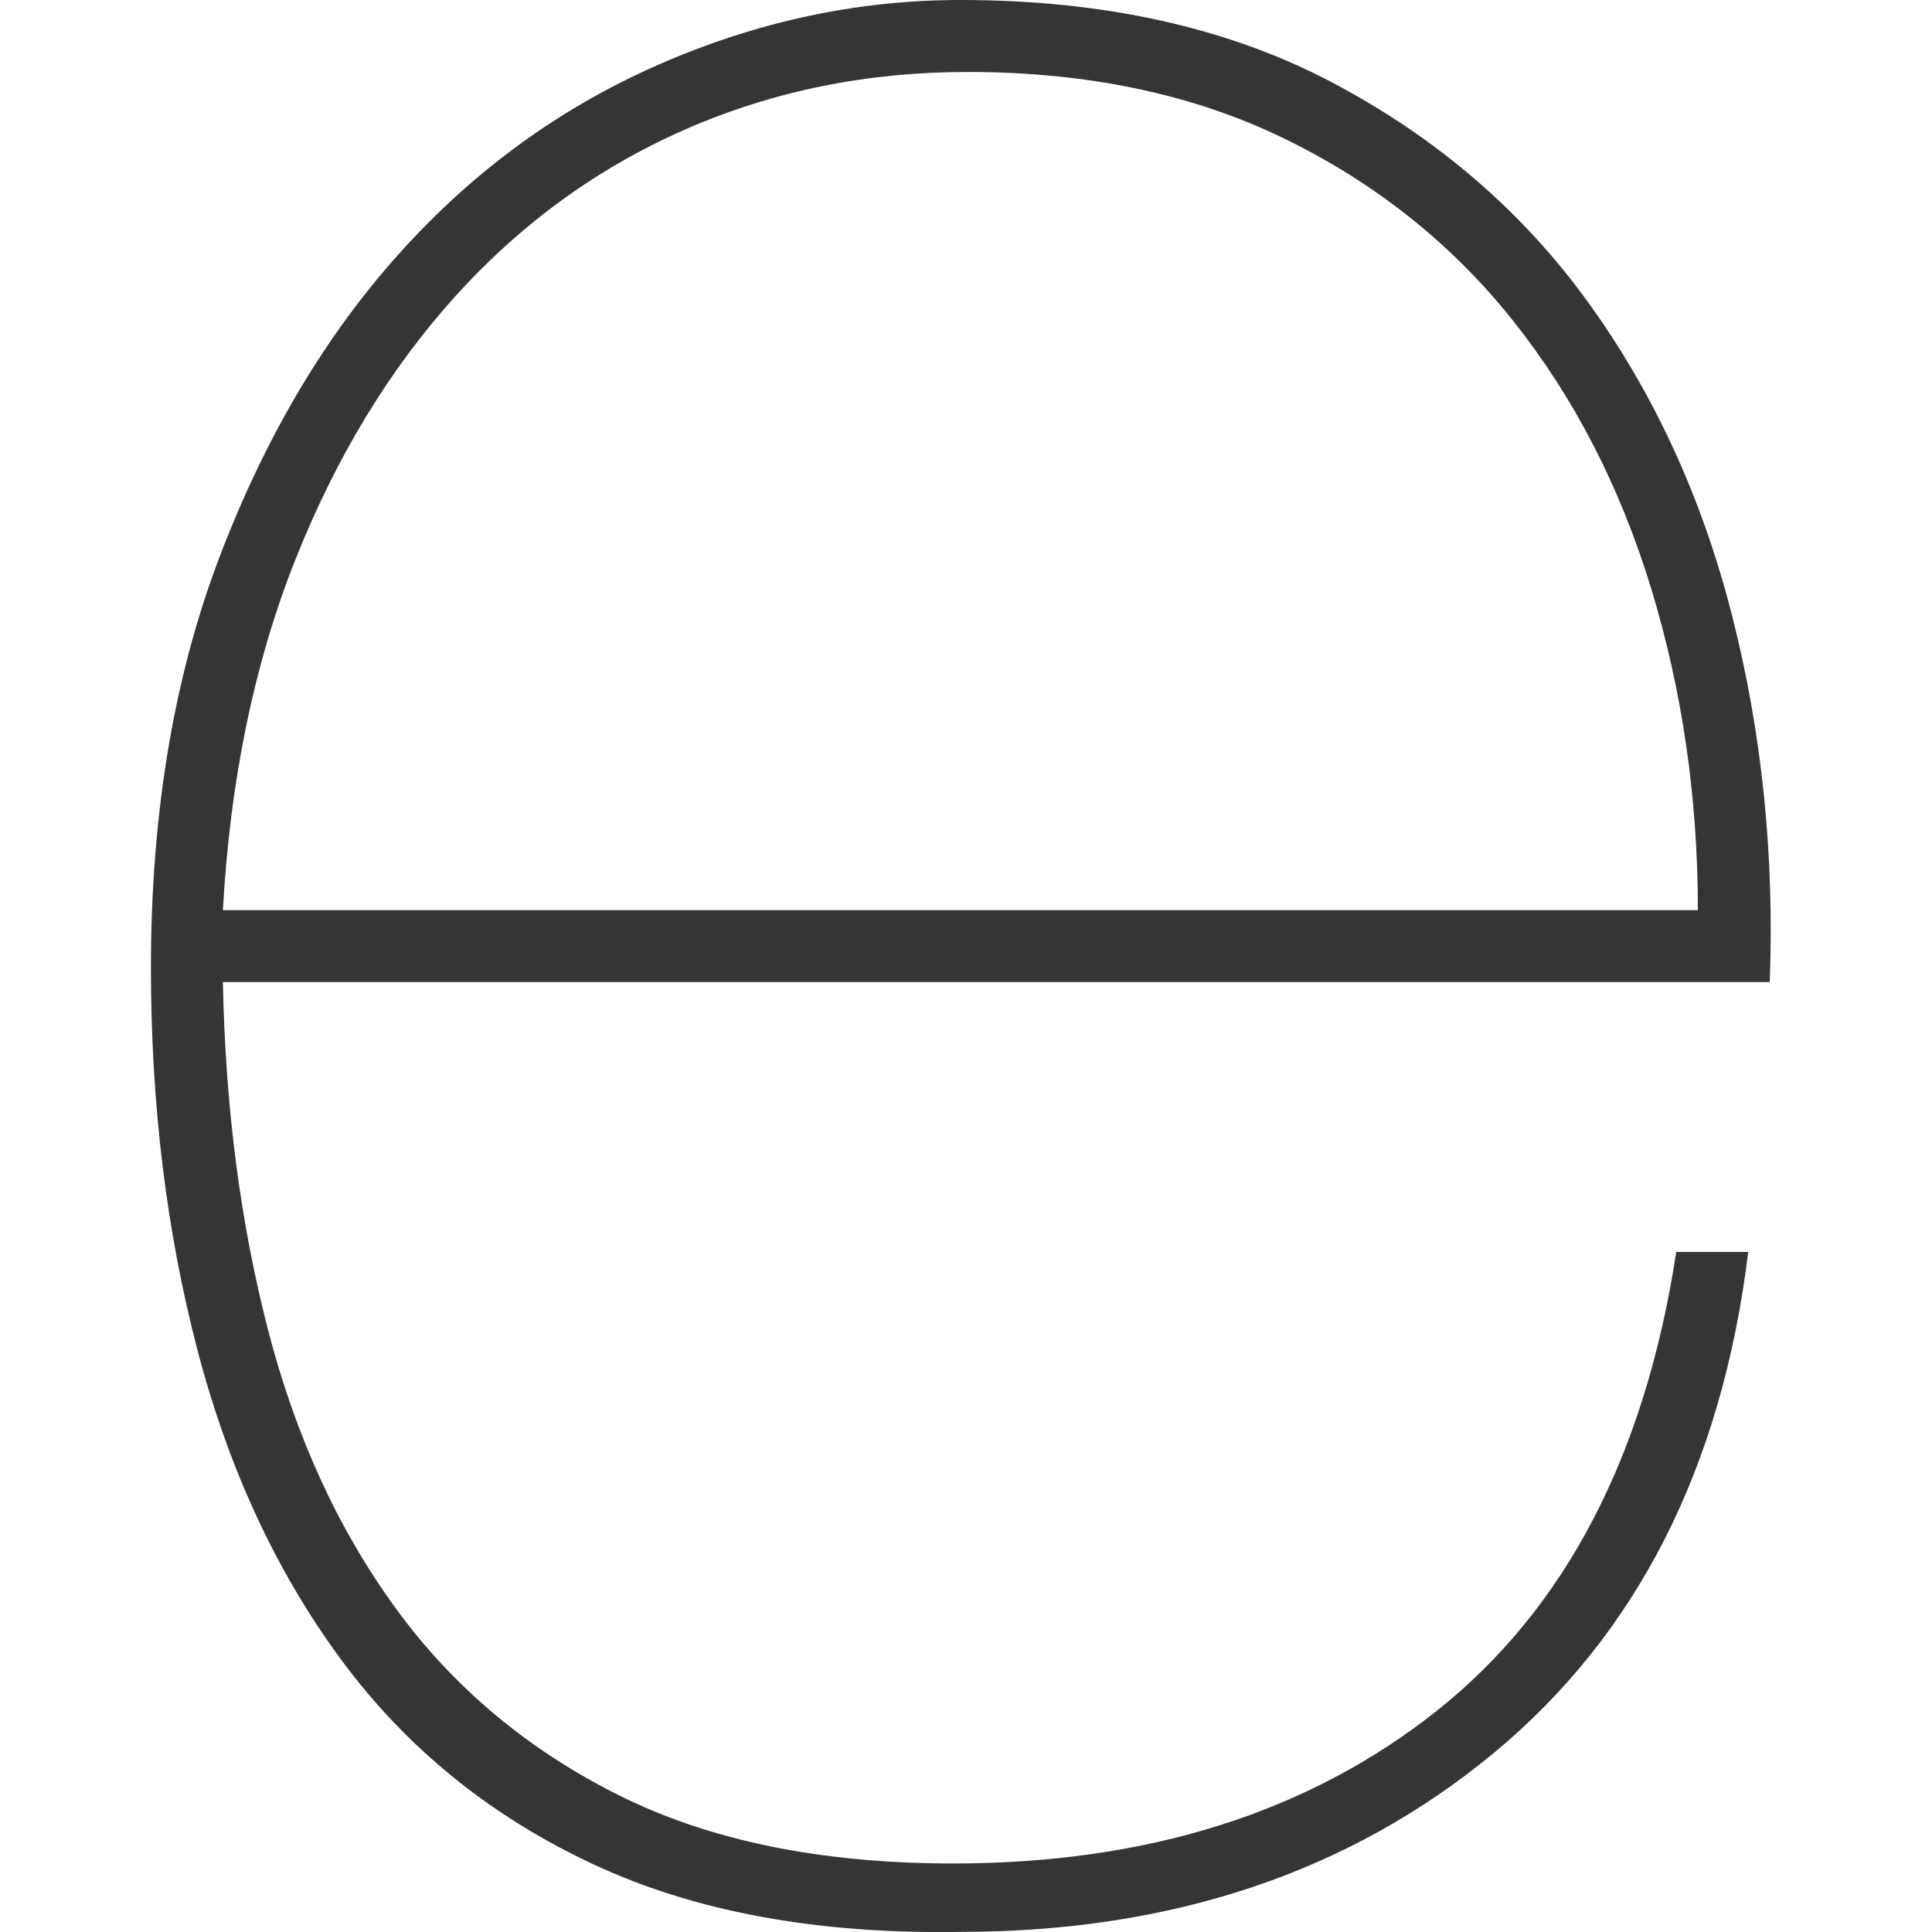
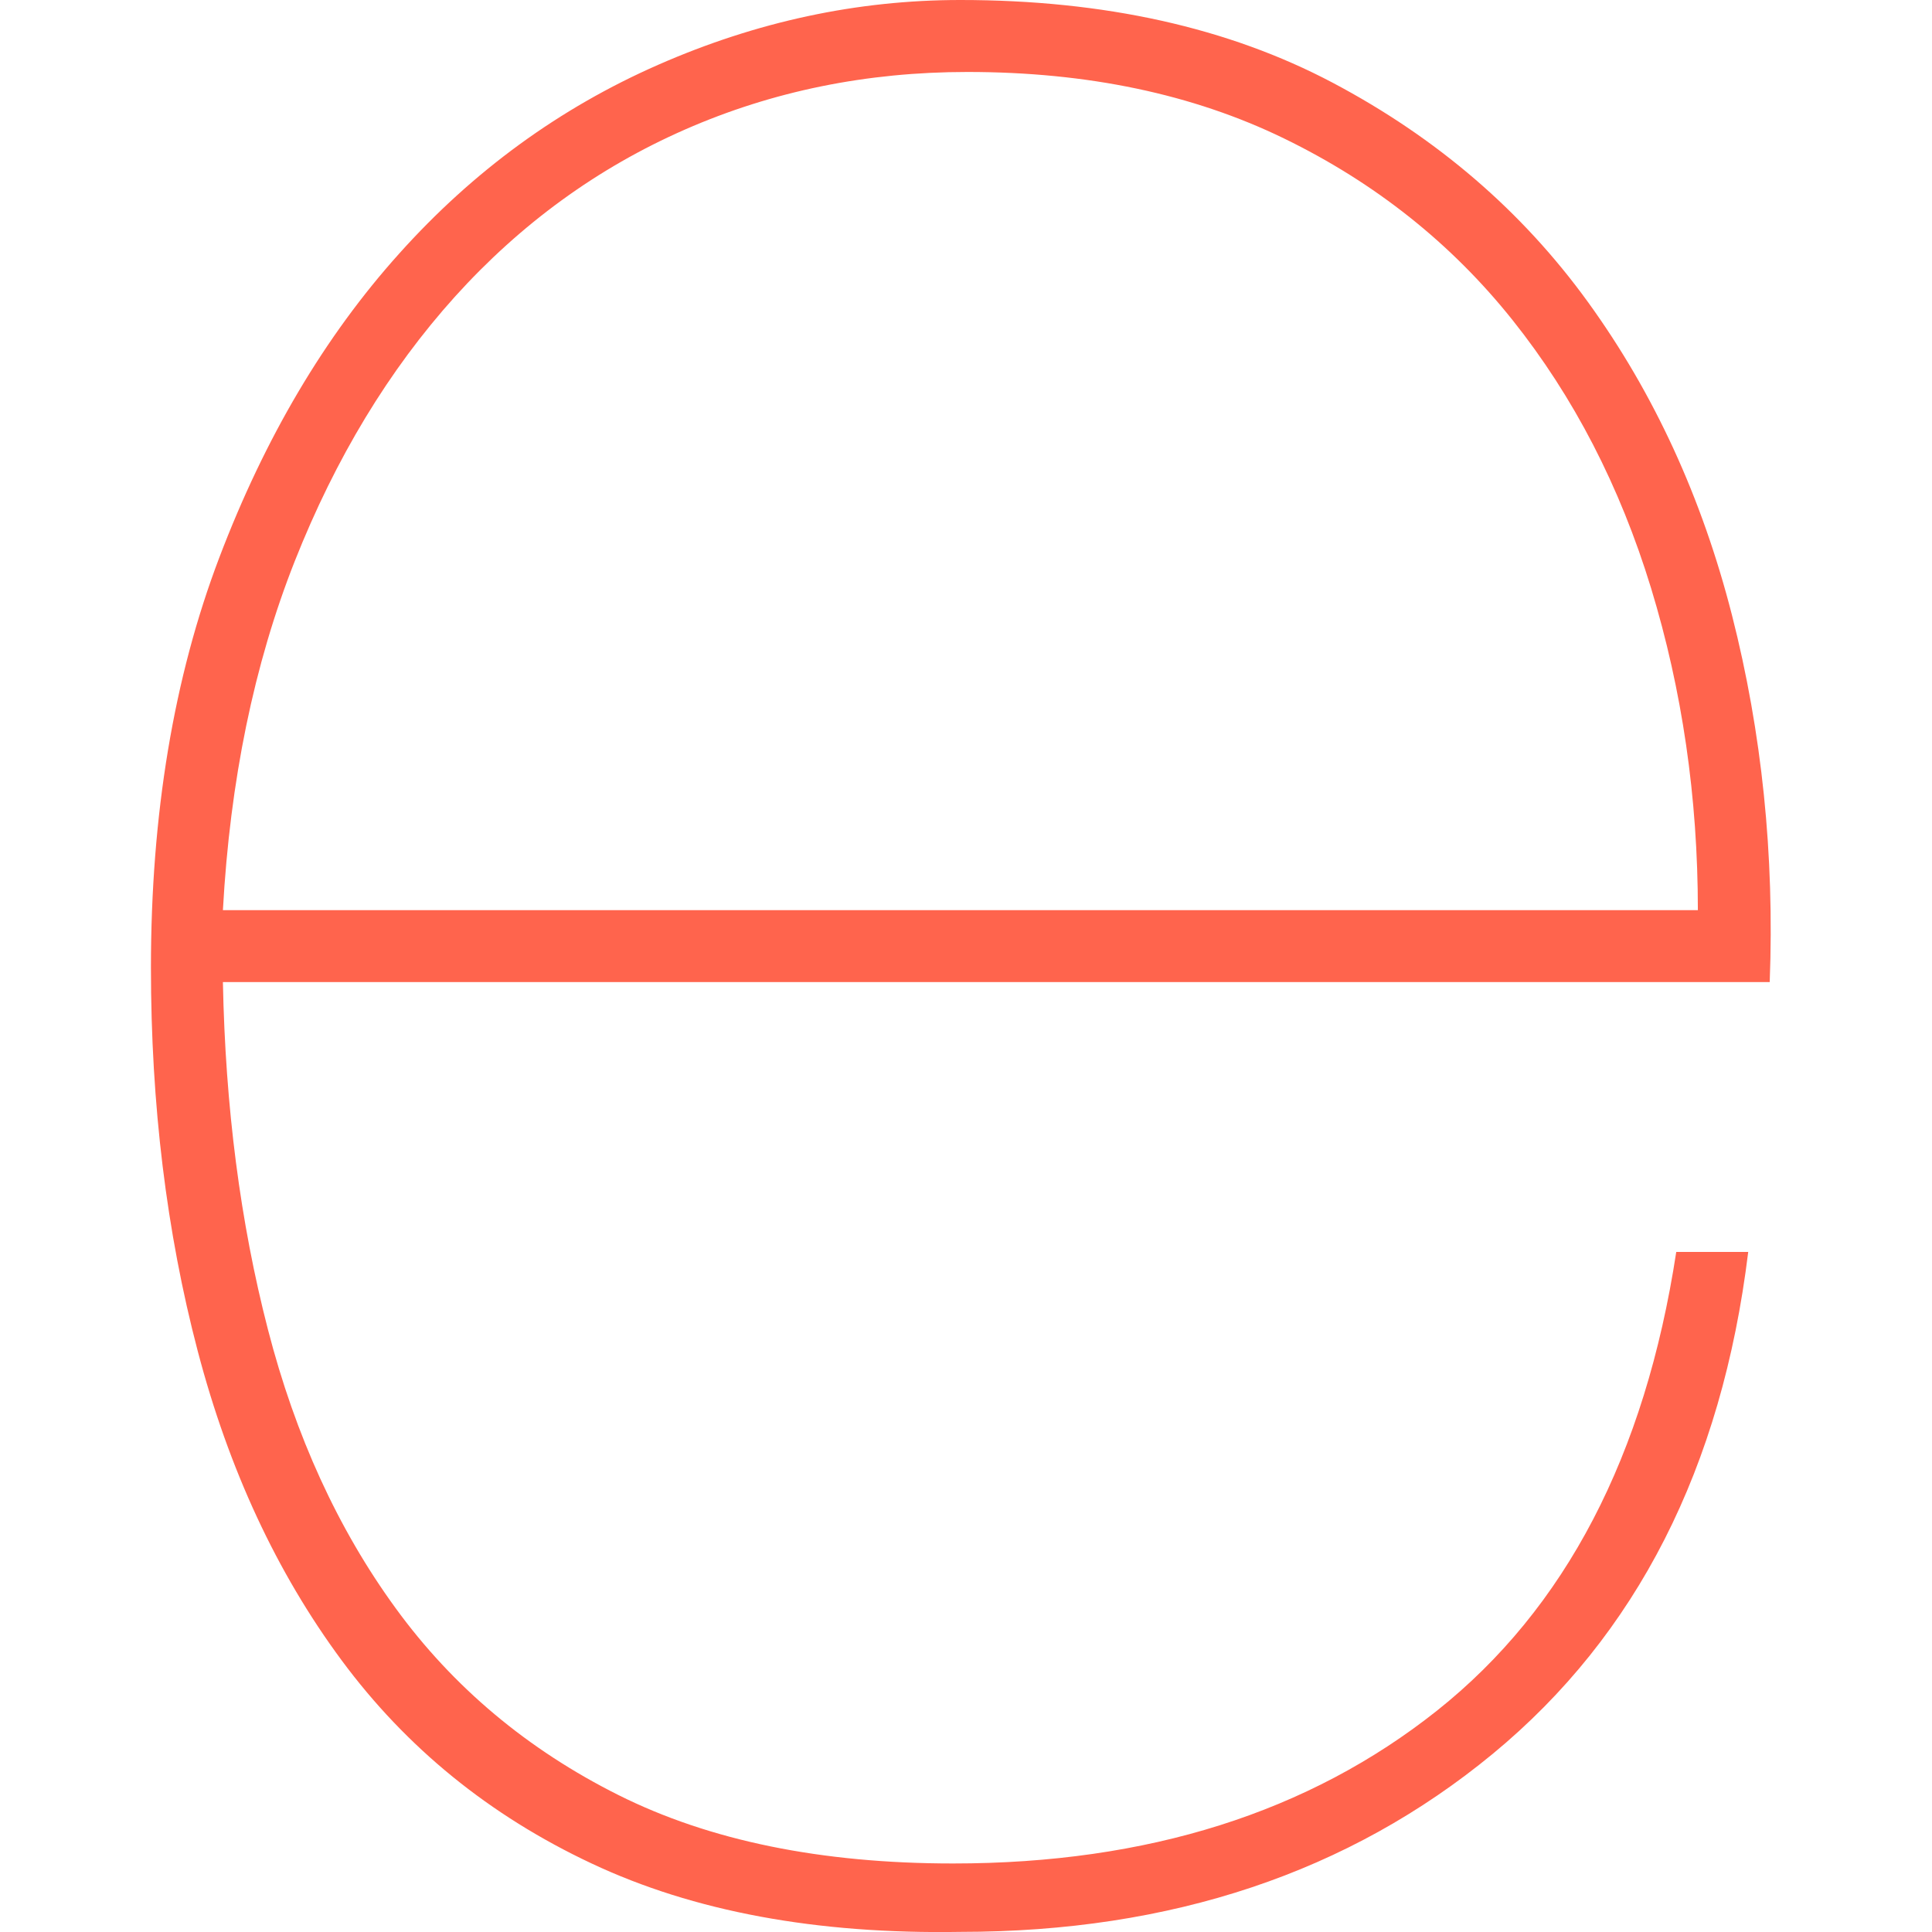
<svg xmlns="http://www.w3.org/2000/svg" width="800px" height="800px" viewBox="-2.5 0 32 32">
  <g fill="none" fill-rule="evenodd">
    <path d="M-3 0h32v32H-3z" />
-     <path fill="#353535" d="M1.192 16.267c.04 2.065.288 3.982.745 5.75.456 1.767 1.16 3.307 2.115 4.618.953 1.31 2.185 2.343 3.694 3.098 1.51.755 3.357 1.132 5.54 1.132 3.22 0 5.89-.844 8.016-2.532 2.125-1.69 3.446-4.22 3.962-7.597h1.192c-.437 3.575-1.847 6.345-4.23 8.312-2.384 1.966-5.324 2.95-8.82 2.95-2.383.04-4.42-.338-6.107-1.133-1.69-.794-3.07-1.917-4.142-3.367-1.073-1.45-1.867-3.158-2.383-5.124C.258 20.408 0 18.294 0 16.028c0-2.542.377-4.806 1.132-6.792C1.887 7.25 2.88 5.57 4.112 4.2 5.34 2.83 6.77 1.79 8.4 1.074 10.03.358 11.698 0 13.406 0c2.383 0 4.44.457 6.167 1.37 1.728.914 3.138 2.126 4.23 3.635 1.093 1.51 1.887 3.238 2.384 5.184.496 1.945.705 3.97.625 6.077H1.193zm24.43-1.192c0-1.867-.26-3.645-.775-5.333-.516-1.688-1.28-3.168-2.294-4.44-1.013-1.27-2.274-2.273-3.784-3.008-1.51-.735-3.258-1.102-5.244-1.102-1.67 0-3.228.317-4.678.953-1.45.636-2.72 1.56-3.813 2.77-1.092 1.212-1.976 2.672-2.652 4.38-.675 1.708-1.072 3.635-1.19 5.78h24.43z" />
+     <path fill="#FF644D" d="M1.192 16.267c.04 2.065.288 3.982.745 5.75.456 1.767 1.16 3.307 2.115 4.618.953 1.31 2.185 2.343 3.694 3.098 1.51.755 3.357 1.132 5.54 1.132 3.22 0 5.89-.844 8.016-2.532 2.125-1.69 3.446-4.22 3.962-7.597h1.192c-.437 3.575-1.847 6.345-4.23 8.312-2.384 1.966-5.324 2.95-8.82 2.95-2.383.04-4.42-.338-6.107-1.133-1.69-.794-3.07-1.917-4.142-3.367-1.073-1.45-1.867-3.158-2.383-5.124C.258 20.408 0 18.294 0 16.028c0-2.542.377-4.806 1.132-6.792C1.887 7.25 2.88 5.57 4.112 4.2 5.34 2.83 6.77 1.79 8.4 1.074 10.03.358 11.698 0 13.406 0c2.383 0 4.44.457 6.167 1.37 1.728.914 3.138 2.126 4.23 3.635 1.093 1.51 1.887 3.238 2.384 5.184.496 1.945.705 3.97.625 6.077H1.193zm24.43-1.192c0-1.867-.26-3.645-.775-5.333-.516-1.688-1.28-3.168-2.294-4.44-1.013-1.27-2.274-2.273-3.784-3.008-1.51-.735-3.258-1.102-5.244-1.102-1.67 0-3.228.317-4.678.953-1.45.636-2.72 1.56-3.813 2.77-1.092 1.212-1.976 2.672-2.652 4.38-.675 1.708-1.072 3.635-1.19 5.78h24.43z" />
  </g>
</svg>
